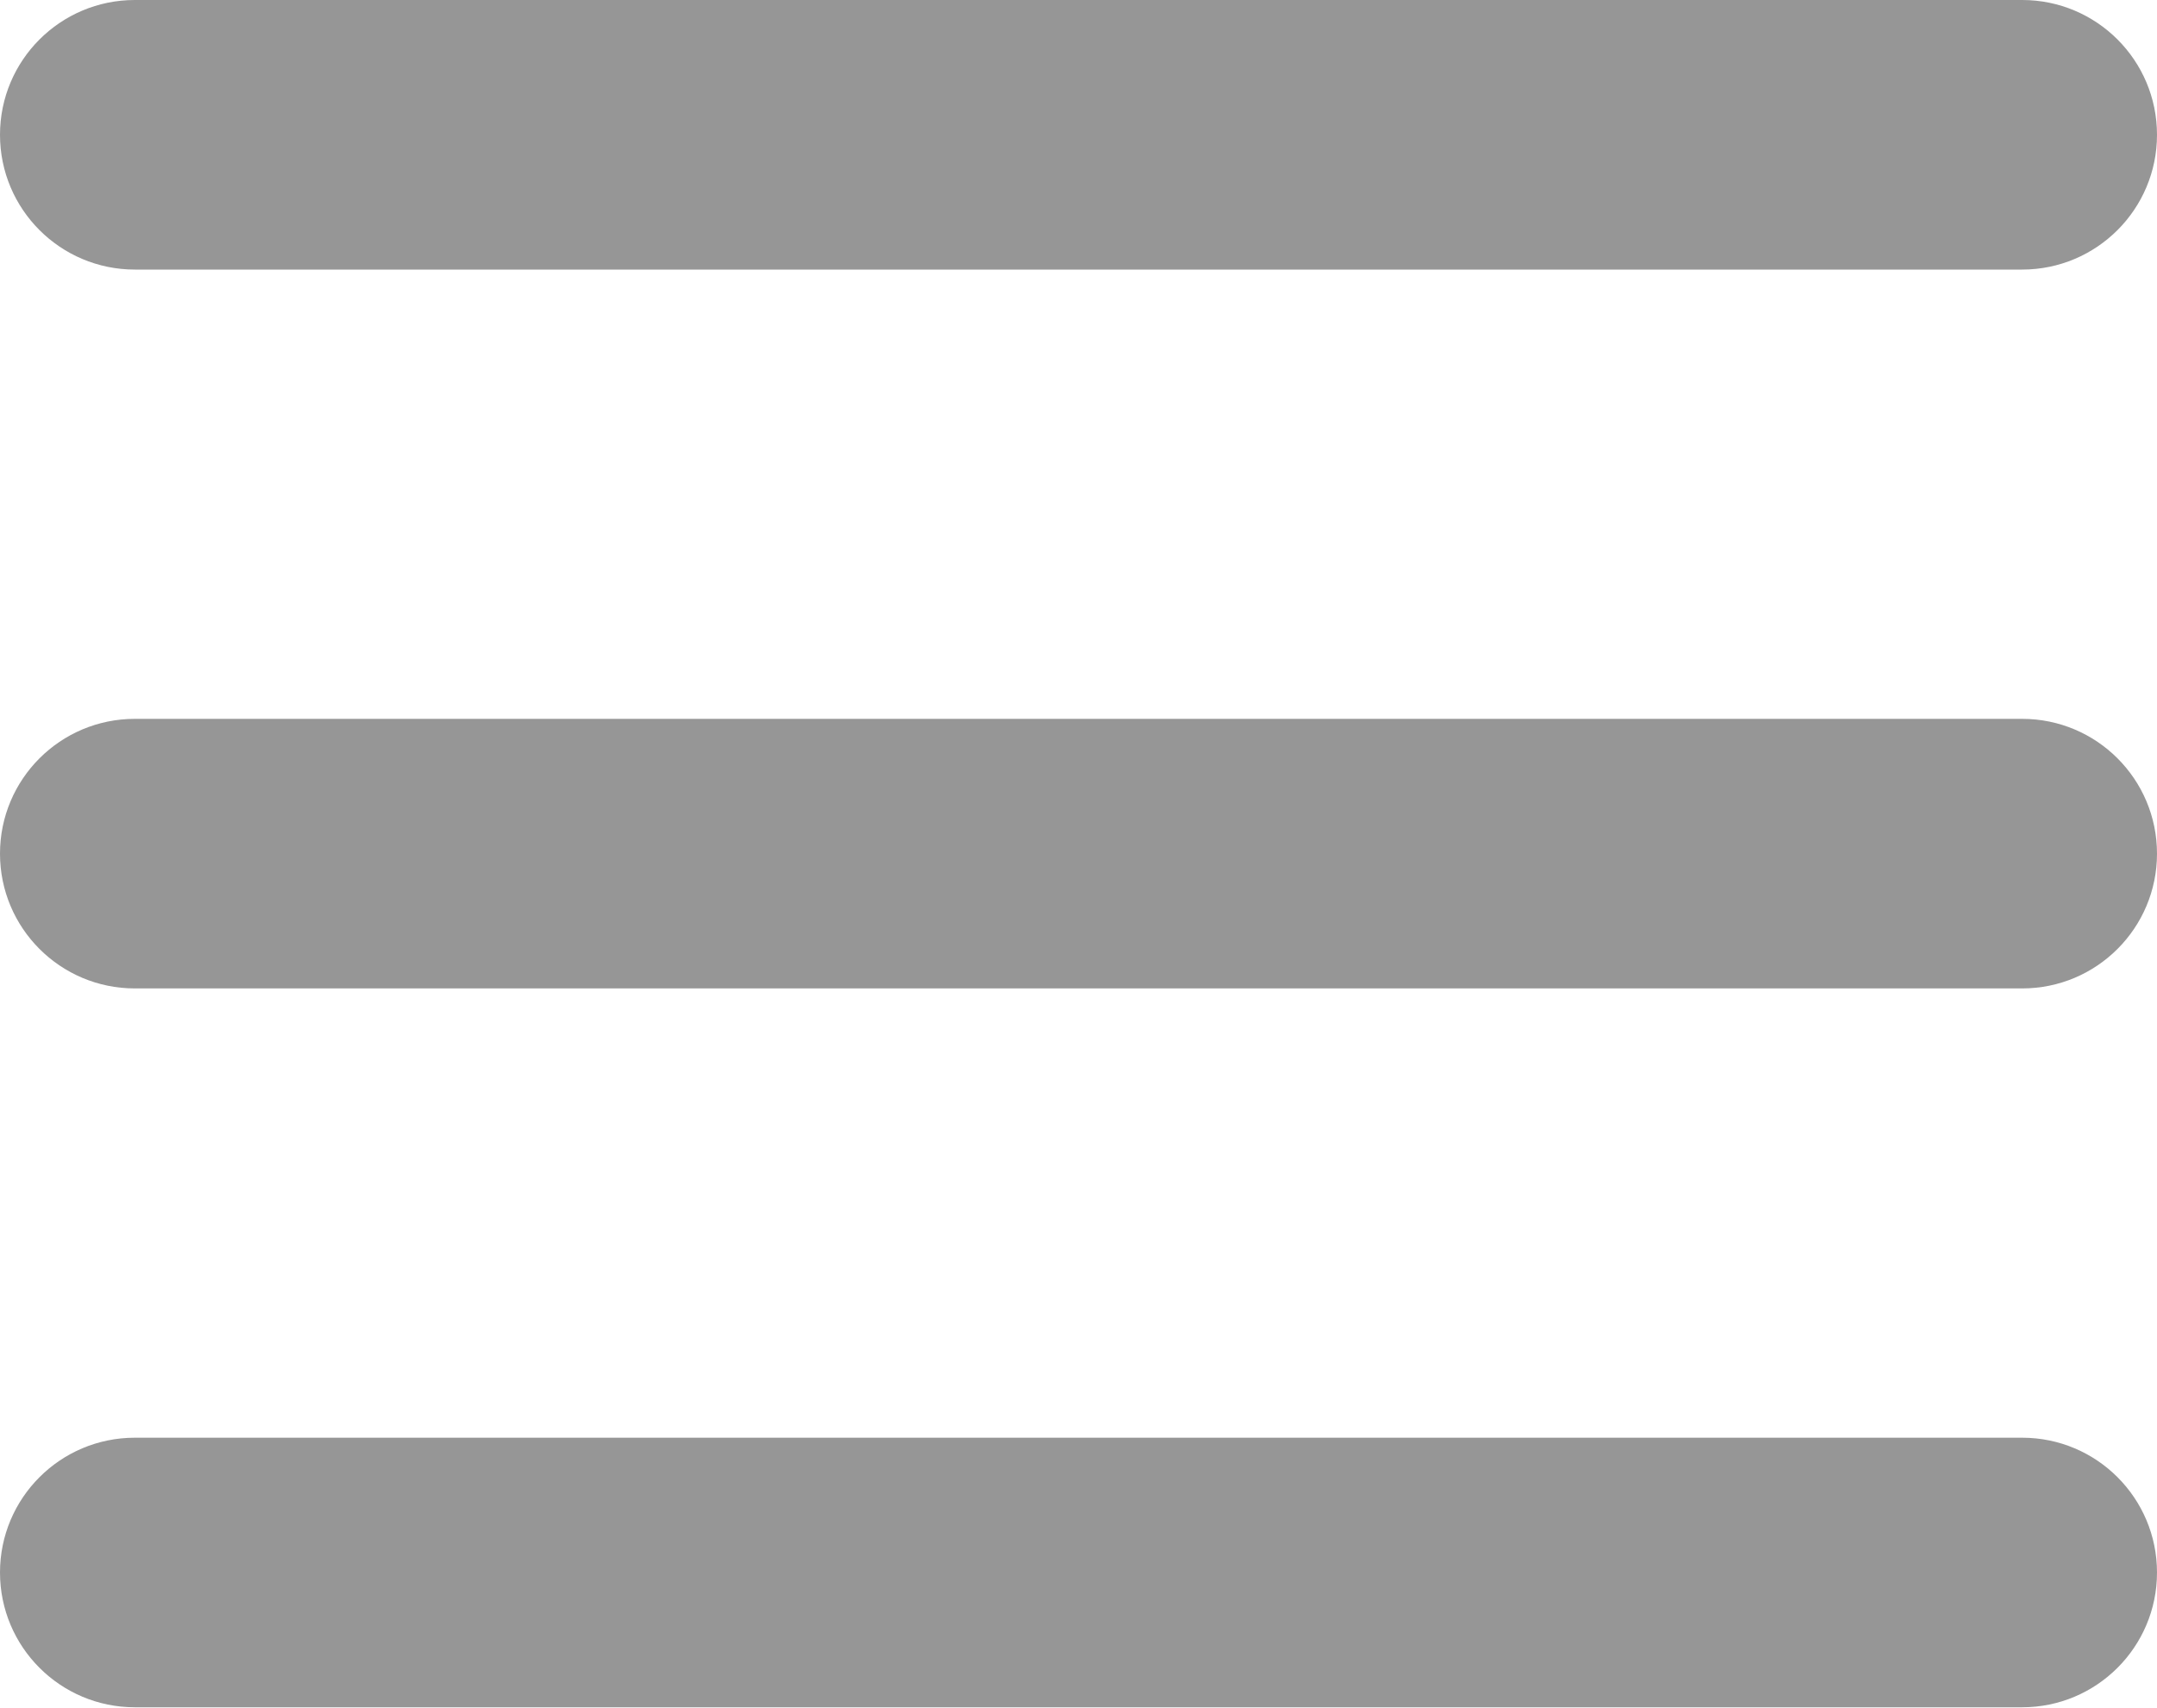
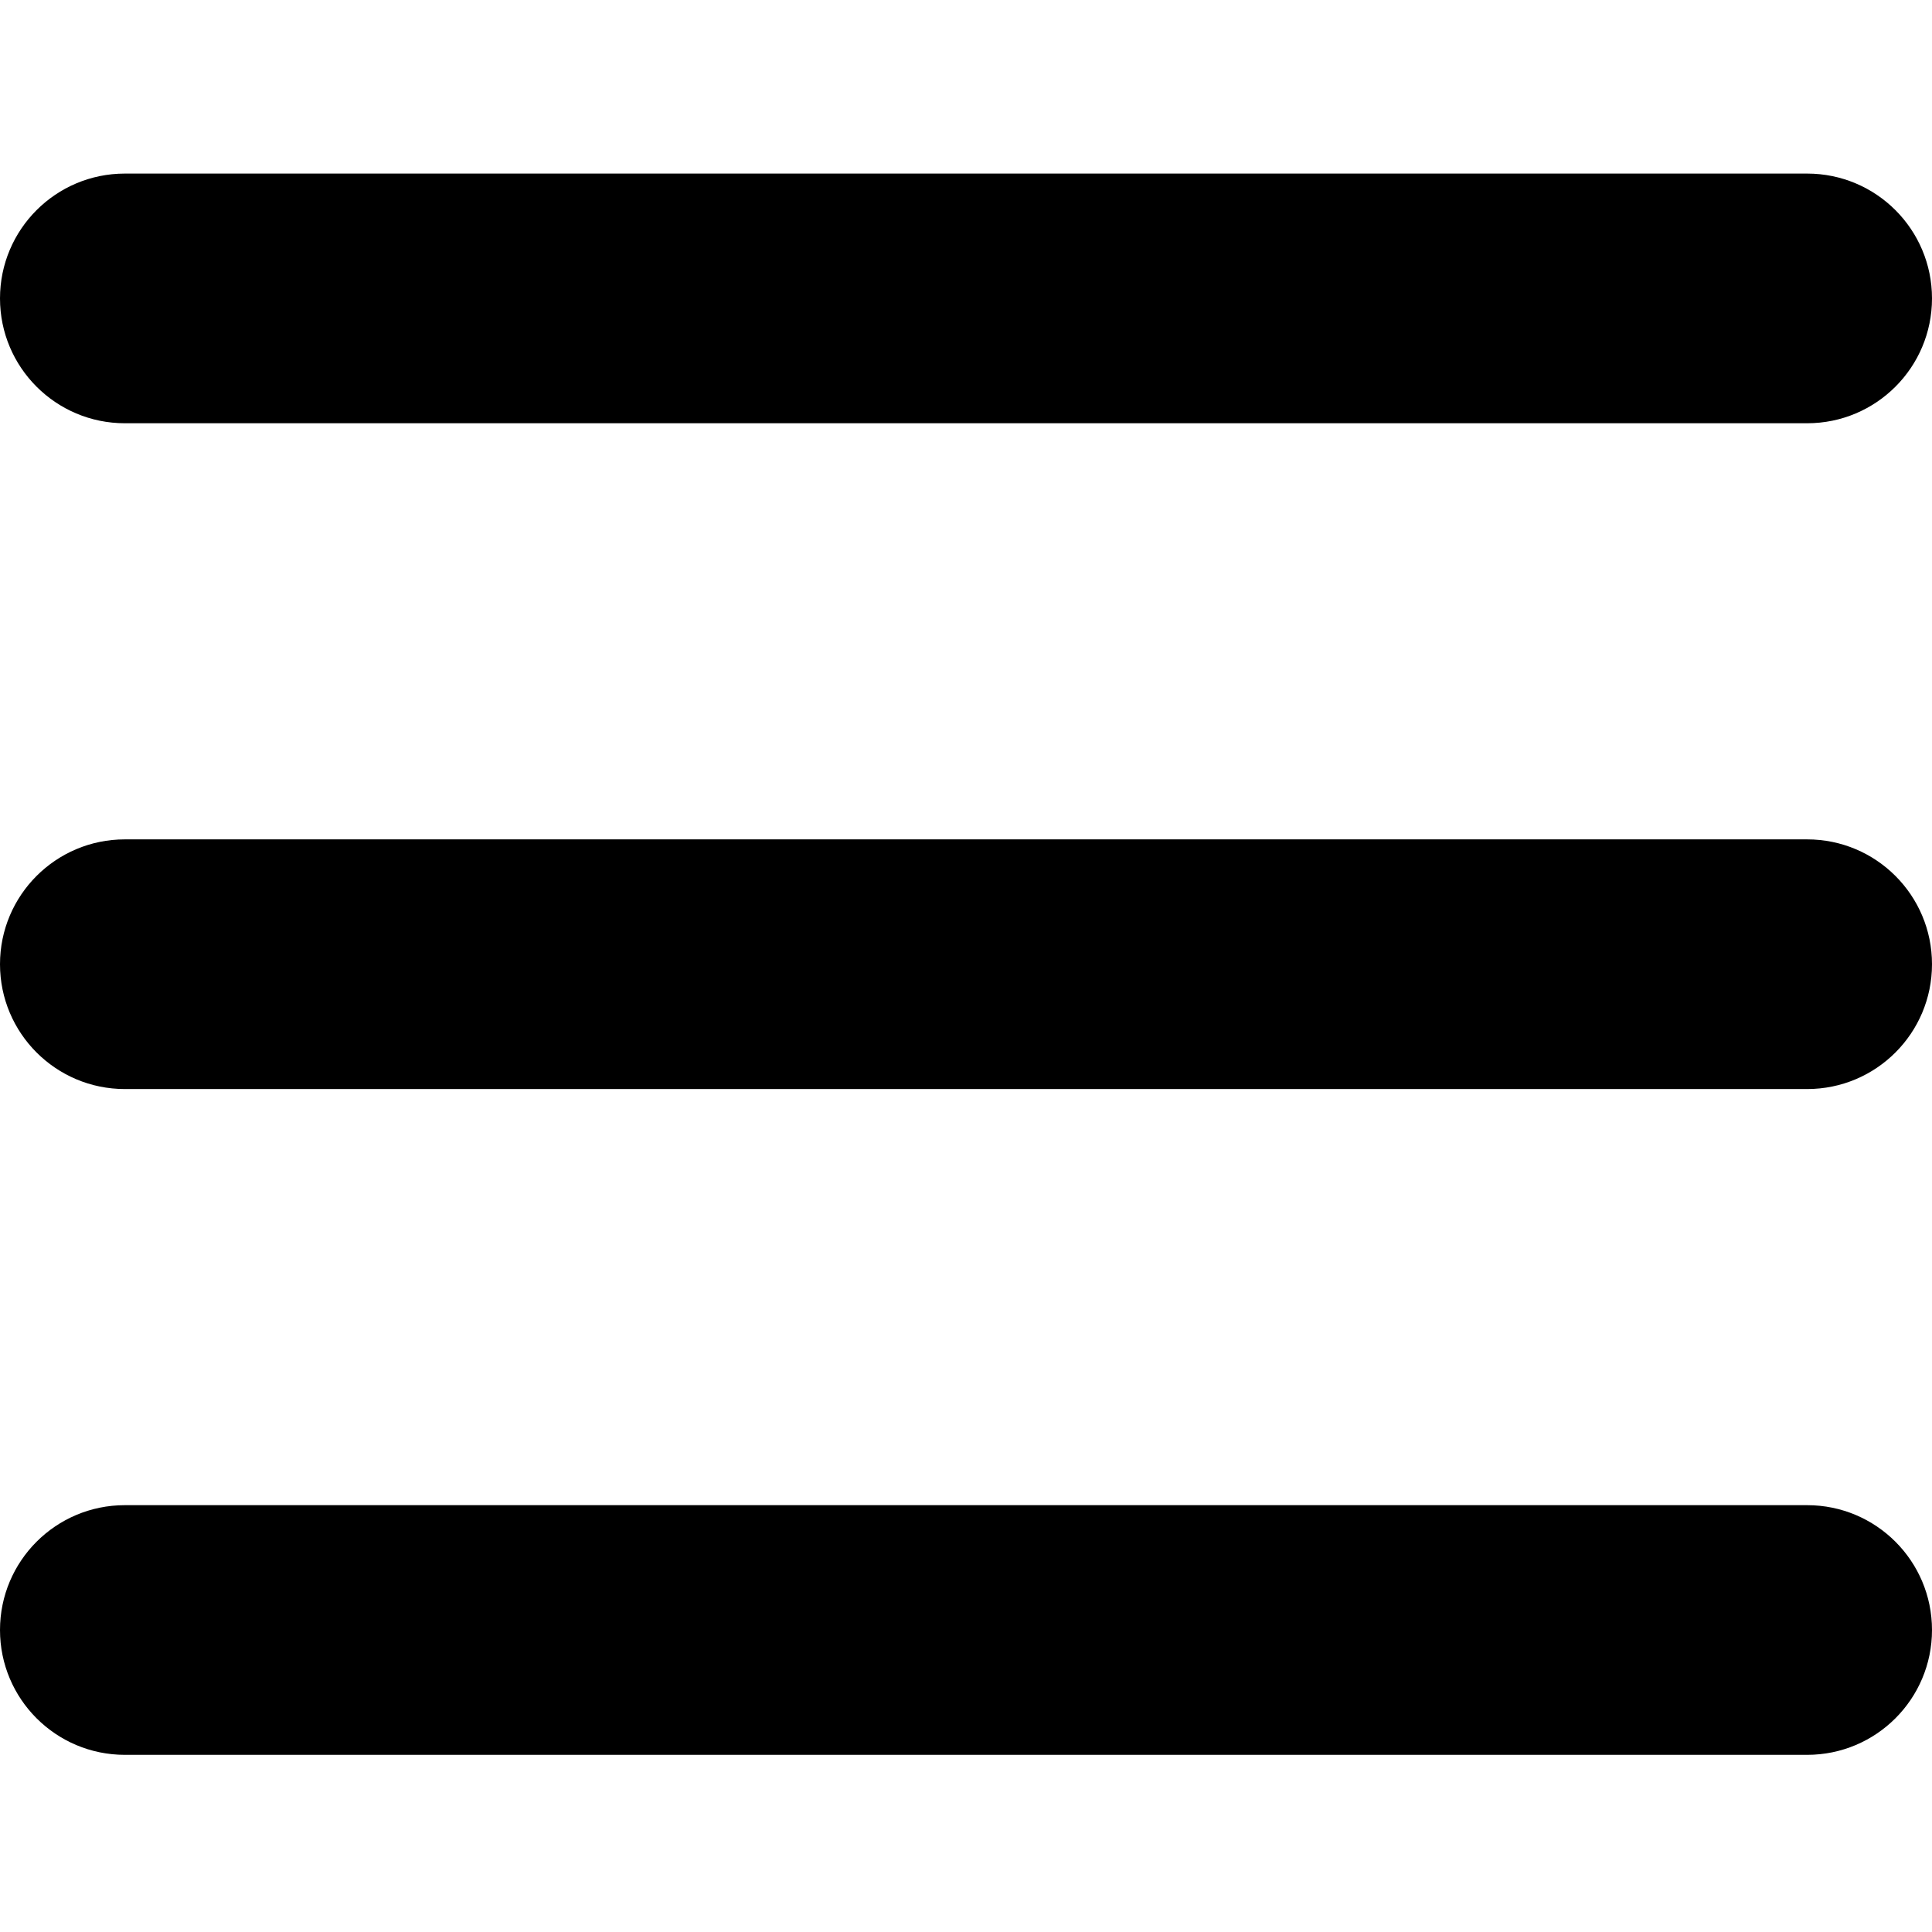
- <svg xmlns="http://www.w3.org/2000/svg" width="24" height="19" viewBox="0 0 24 19" fill="none">
-   <rect width="24" height="3" rx="1.5" fill="#969696" />
-   <rect y="8" width="24" height="3" rx="1.5" fill="#969696" />
-   <rect y="16" width="24" height="3" rx="1.5" fill="#969696" />
+ <svg xmlns="http://www.w3.org/2000/svg" width="512" height="512" viewBox="0 0 512 512" fill="none">
+   <path fill-rule="evenodd" clip-rule="evenodd" d="M0 79.083C0 60.812 14.812 46 33.083 46H478.917C497.188 46 512 60.812 512 79.083C512 97.354 497.188 112.166 478.917 112.166H33.083C14.812 112.166 0 97.354 0 79.083ZM0 255.526C0 237.255 14.812 222.443 33.083 222.443H478.917C497.188 222.443 512 237.255 512 255.526C512 273.797 497.188 288.609 478.917 288.609H33.083C14.812 288.609 0 273.797 0 255.526ZM33.083 398.885C14.812 398.885 0 413.697 0 431.968C0 450.24 14.812 465.051 33.083 465.051H478.917C497.188 465.051 512 450.24 512 431.968C512 413.697 497.188 398.885 478.917 398.885H33.083Z" fill="black" />
</svg>
